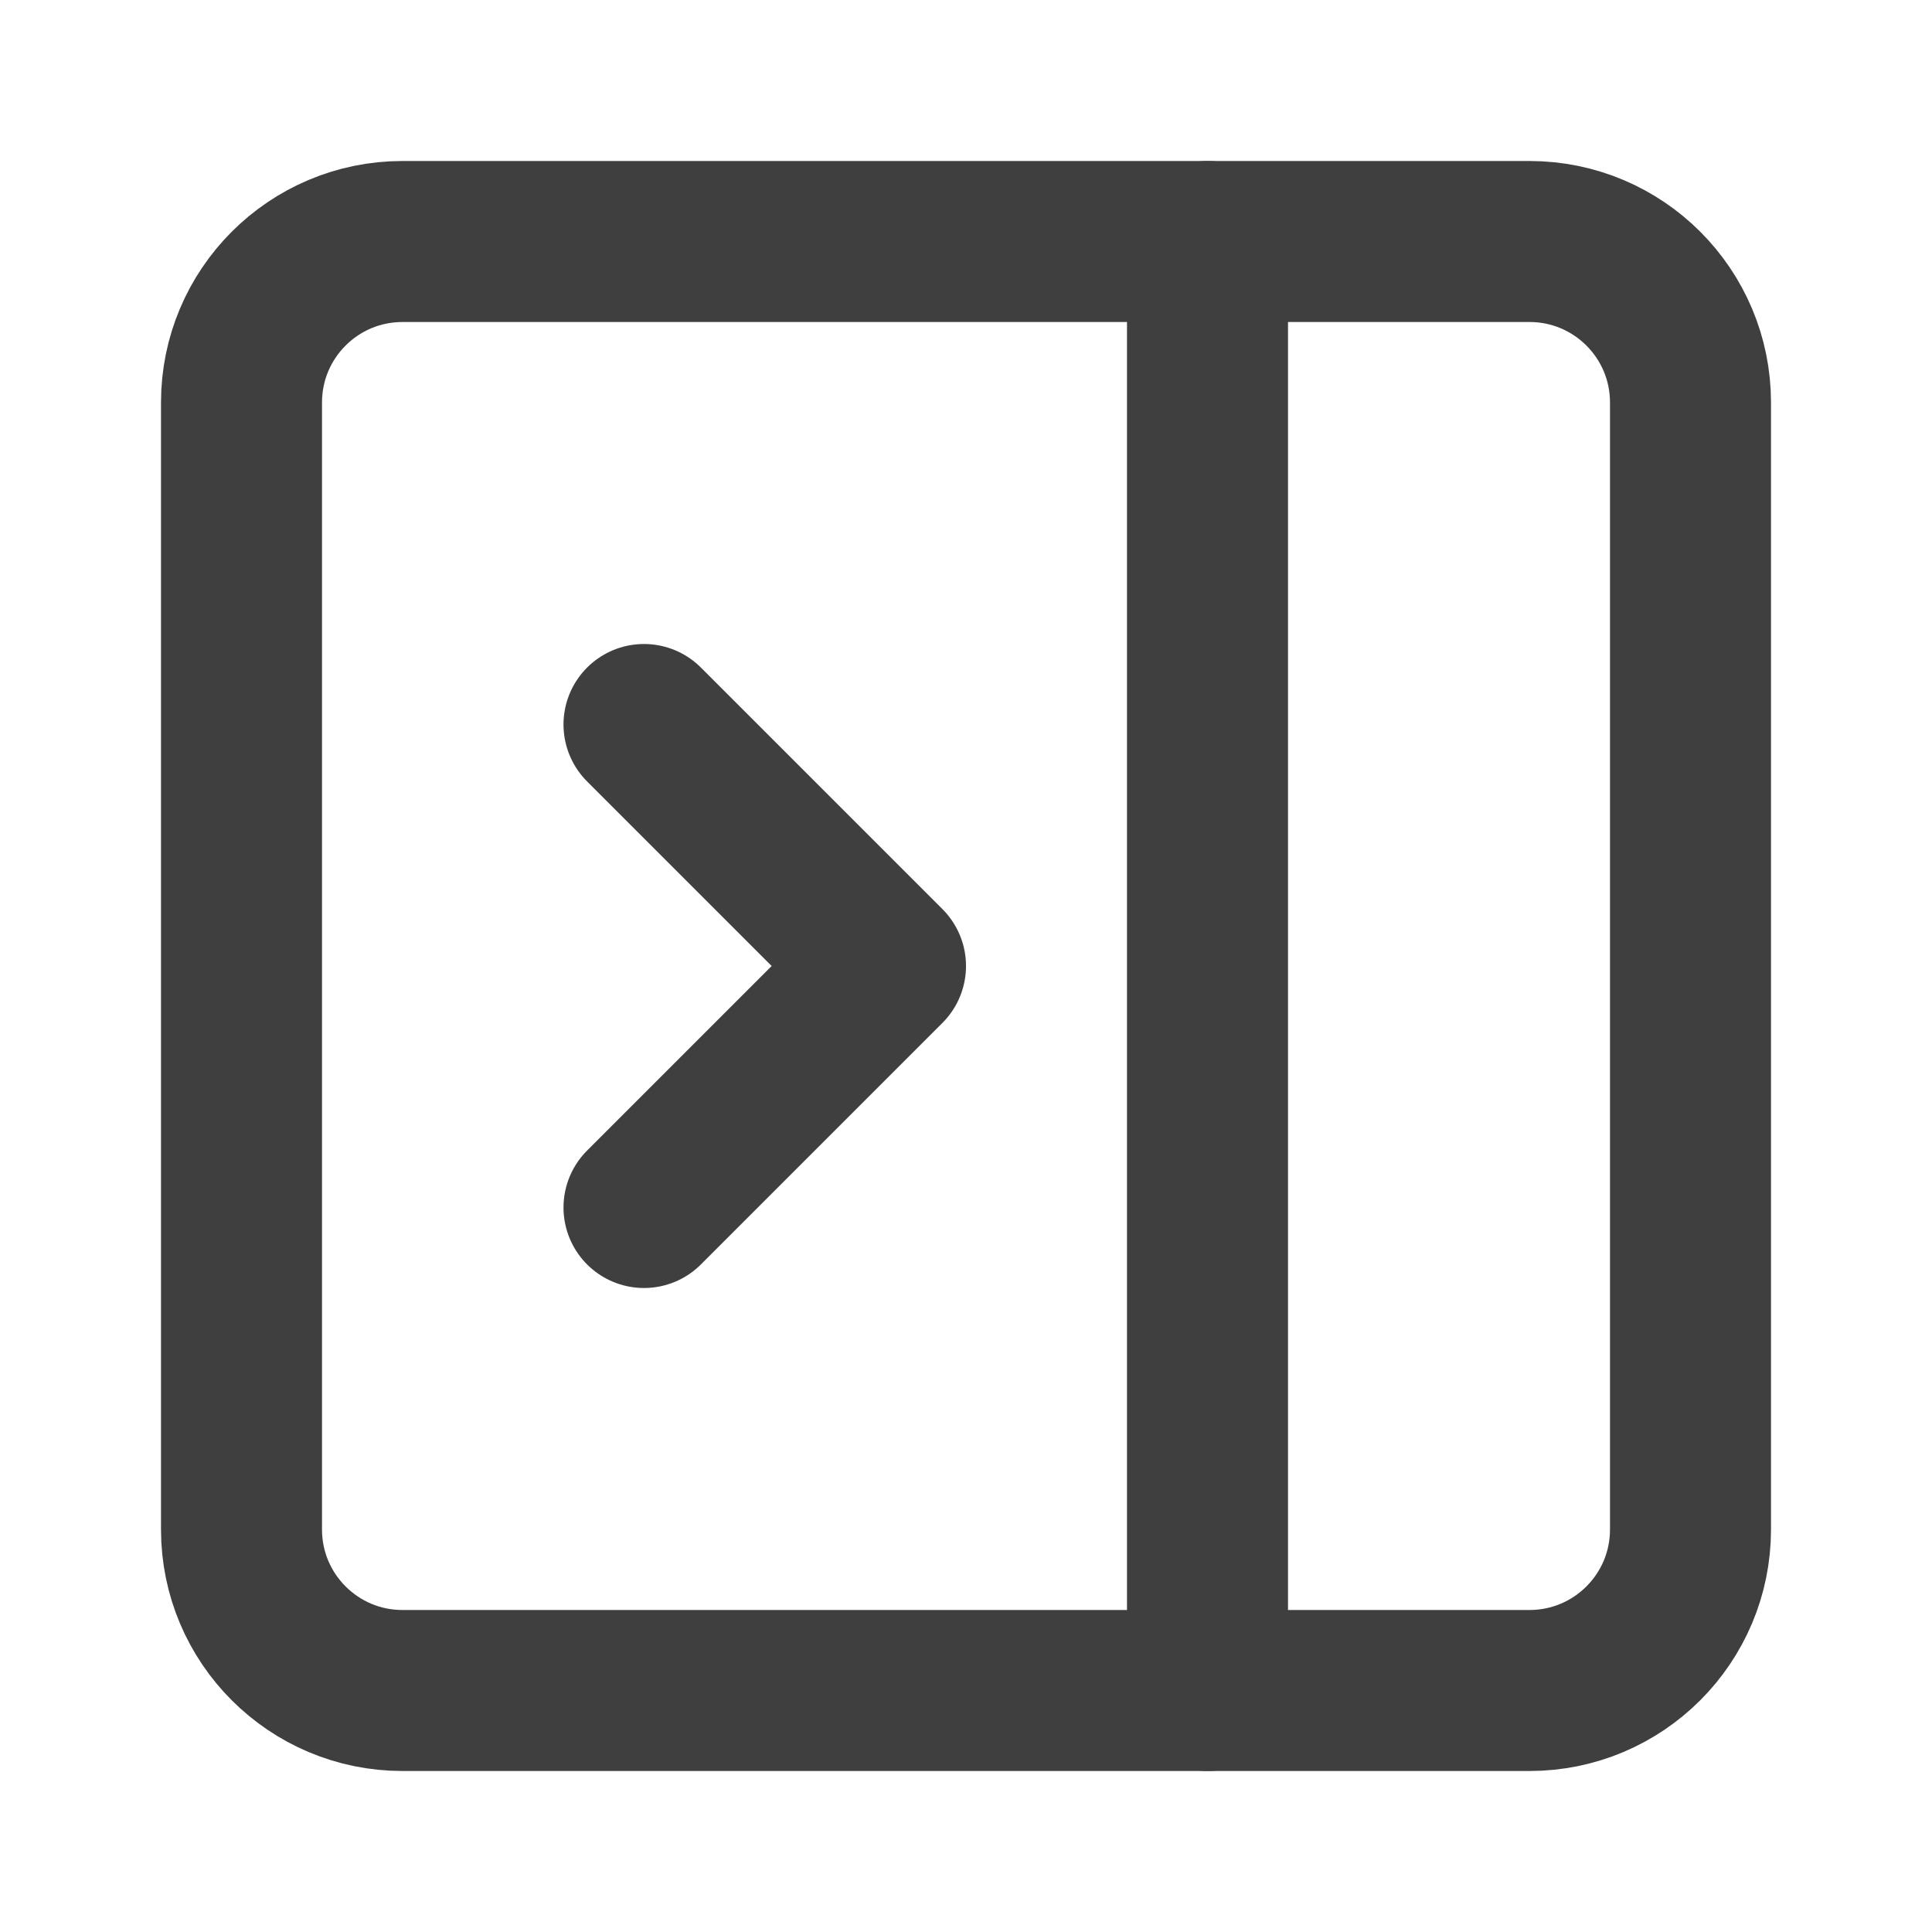
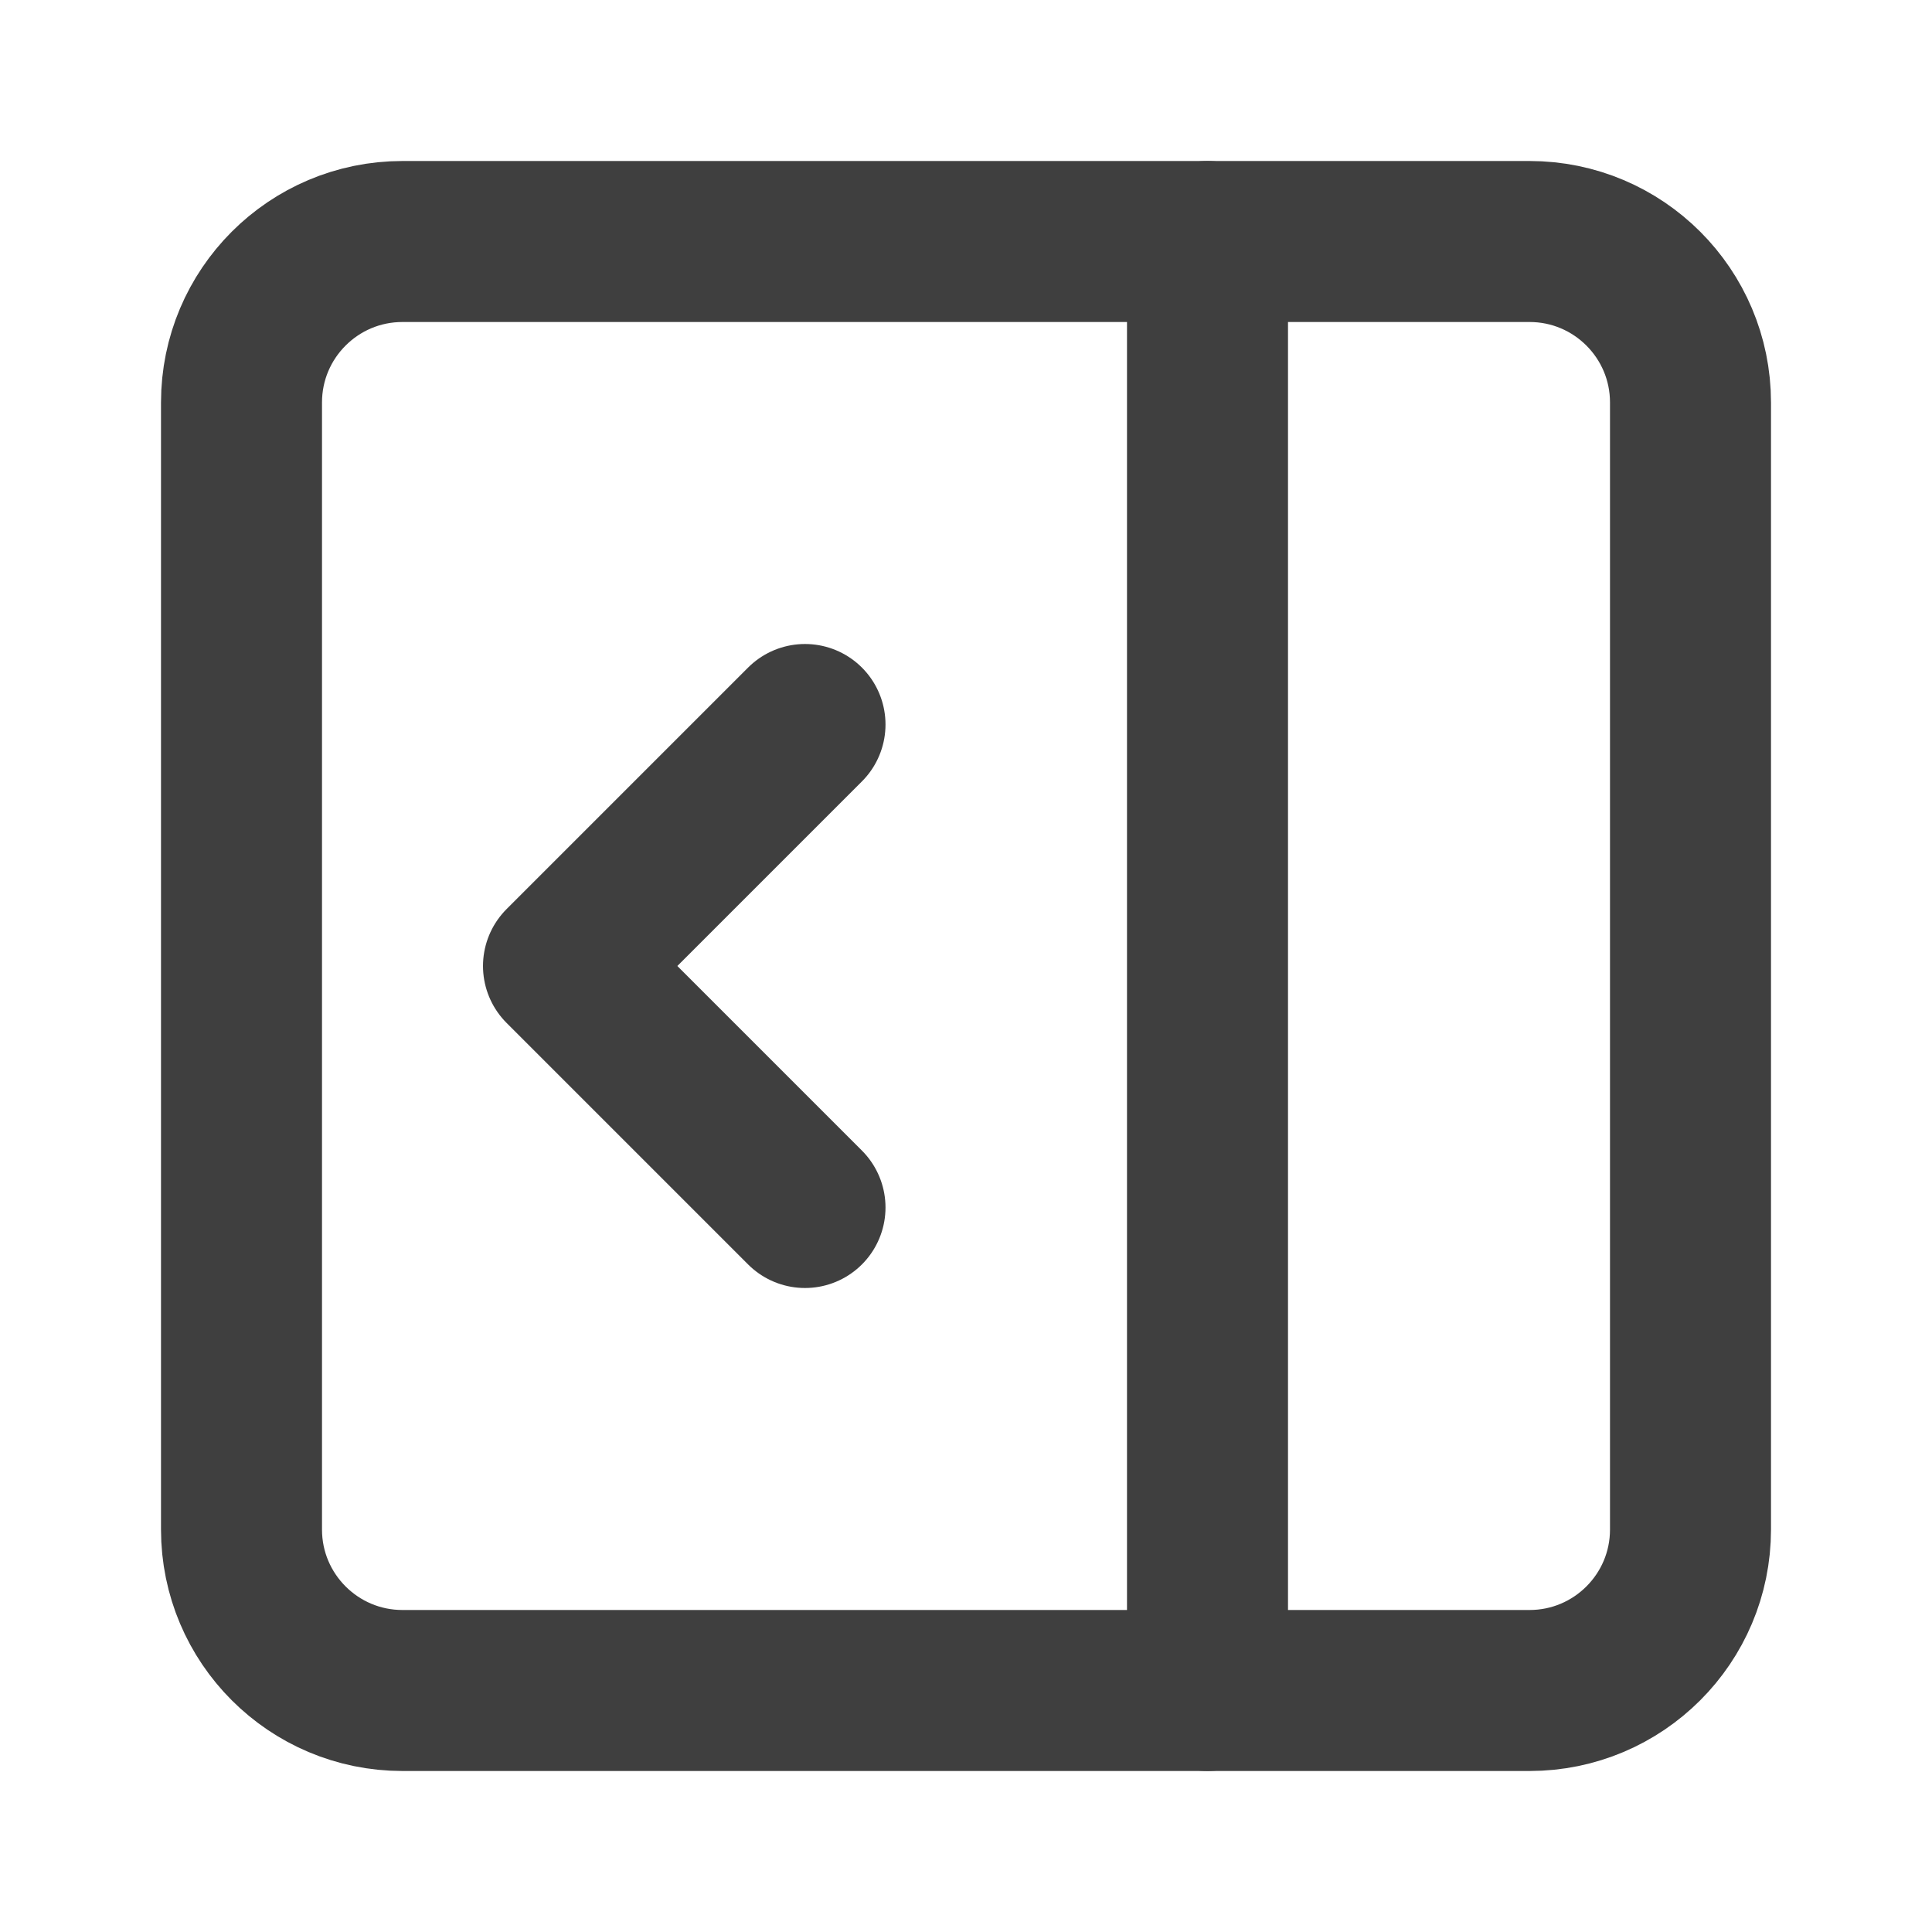
- <svg xmlns="http://www.w3.org/2000/svg" width="20" height="20" viewBox="0 0 24 24" fill="none" stroke="#3F3F3F" stroke-width="2" stroke-linecap="round" stroke-linejoin="round" class="lucide lucide-panel-right-close-icon lucide-panel-right-close">
+ <svg xmlns="http://www.w3.org/2000/svg" width="20" height="20" viewBox="0 0 24 24" fill="none" stroke="#3F3F3F" stroke-width="2" stroke-linecap="round" stroke-linejoin="round" class="lucide lucide-panel-right-open-icon lucide-panel-right-open">
  <rect width="18" height="18" x="3" y="3" rx="2" />
  <path d="M15 3v18" />
-   <path d="m8 9 3 3-3 3" />
+   <path d="m10 15-3-3 3-3" />
</svg>
